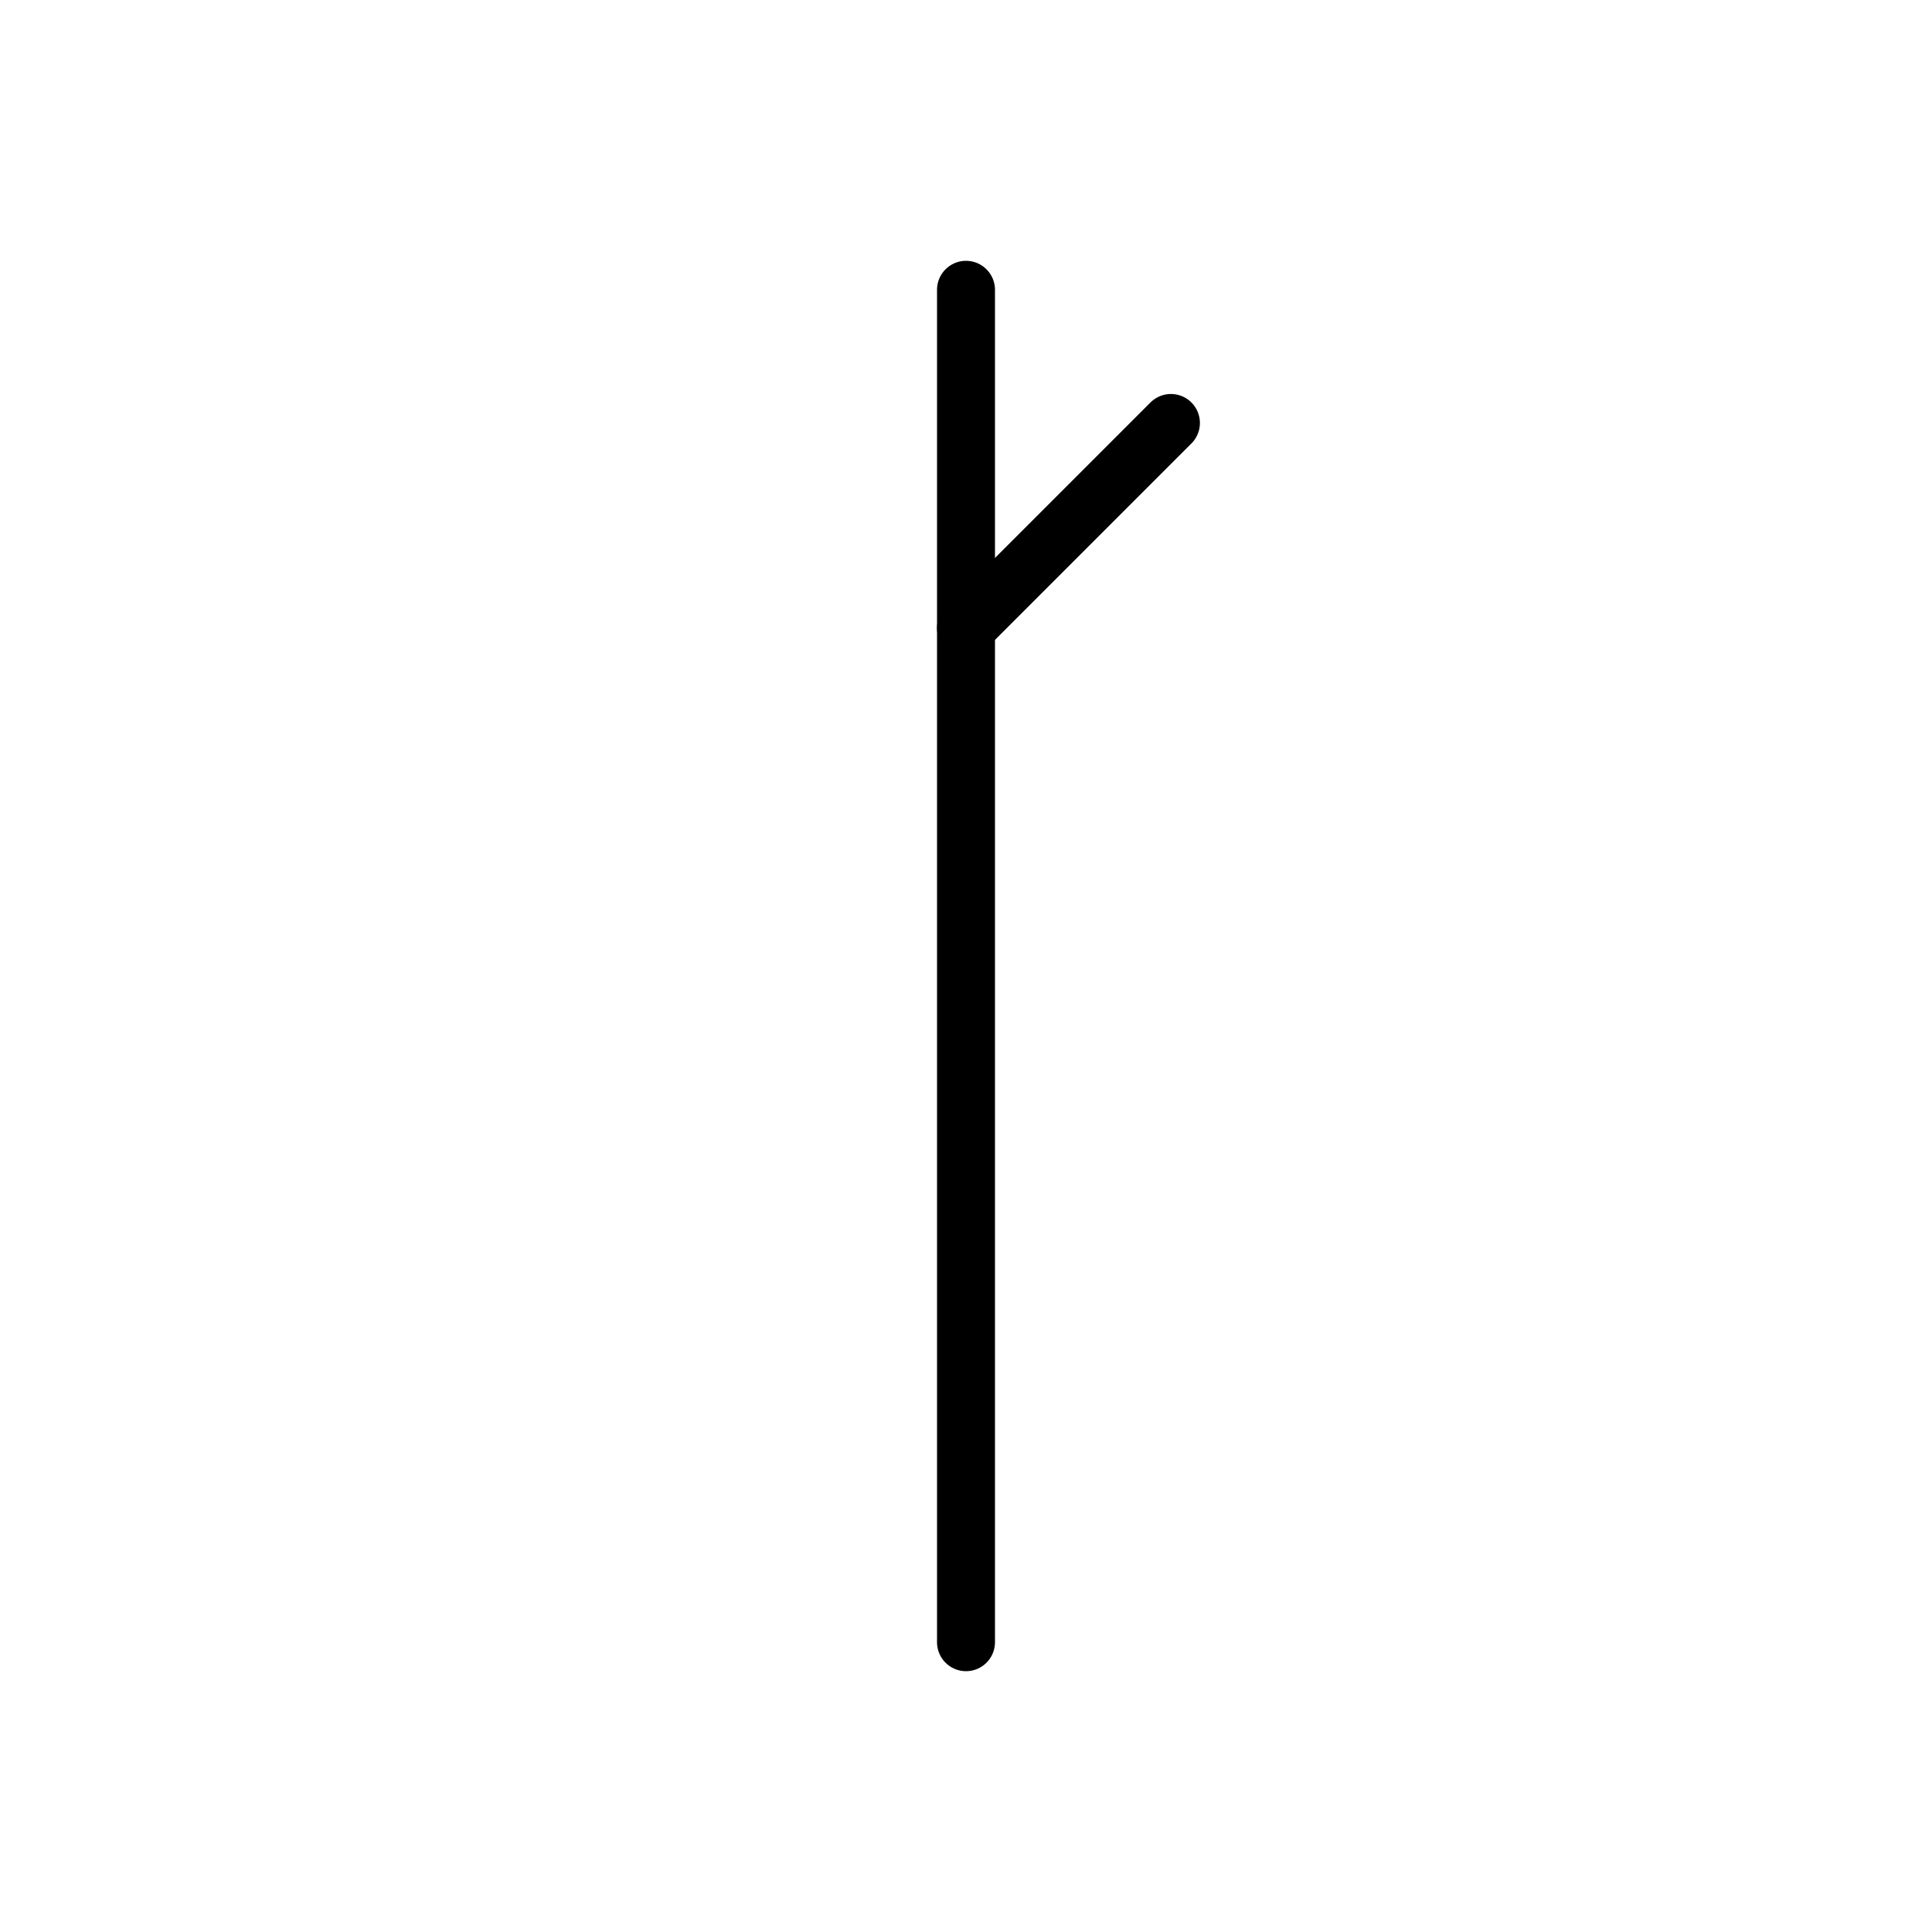
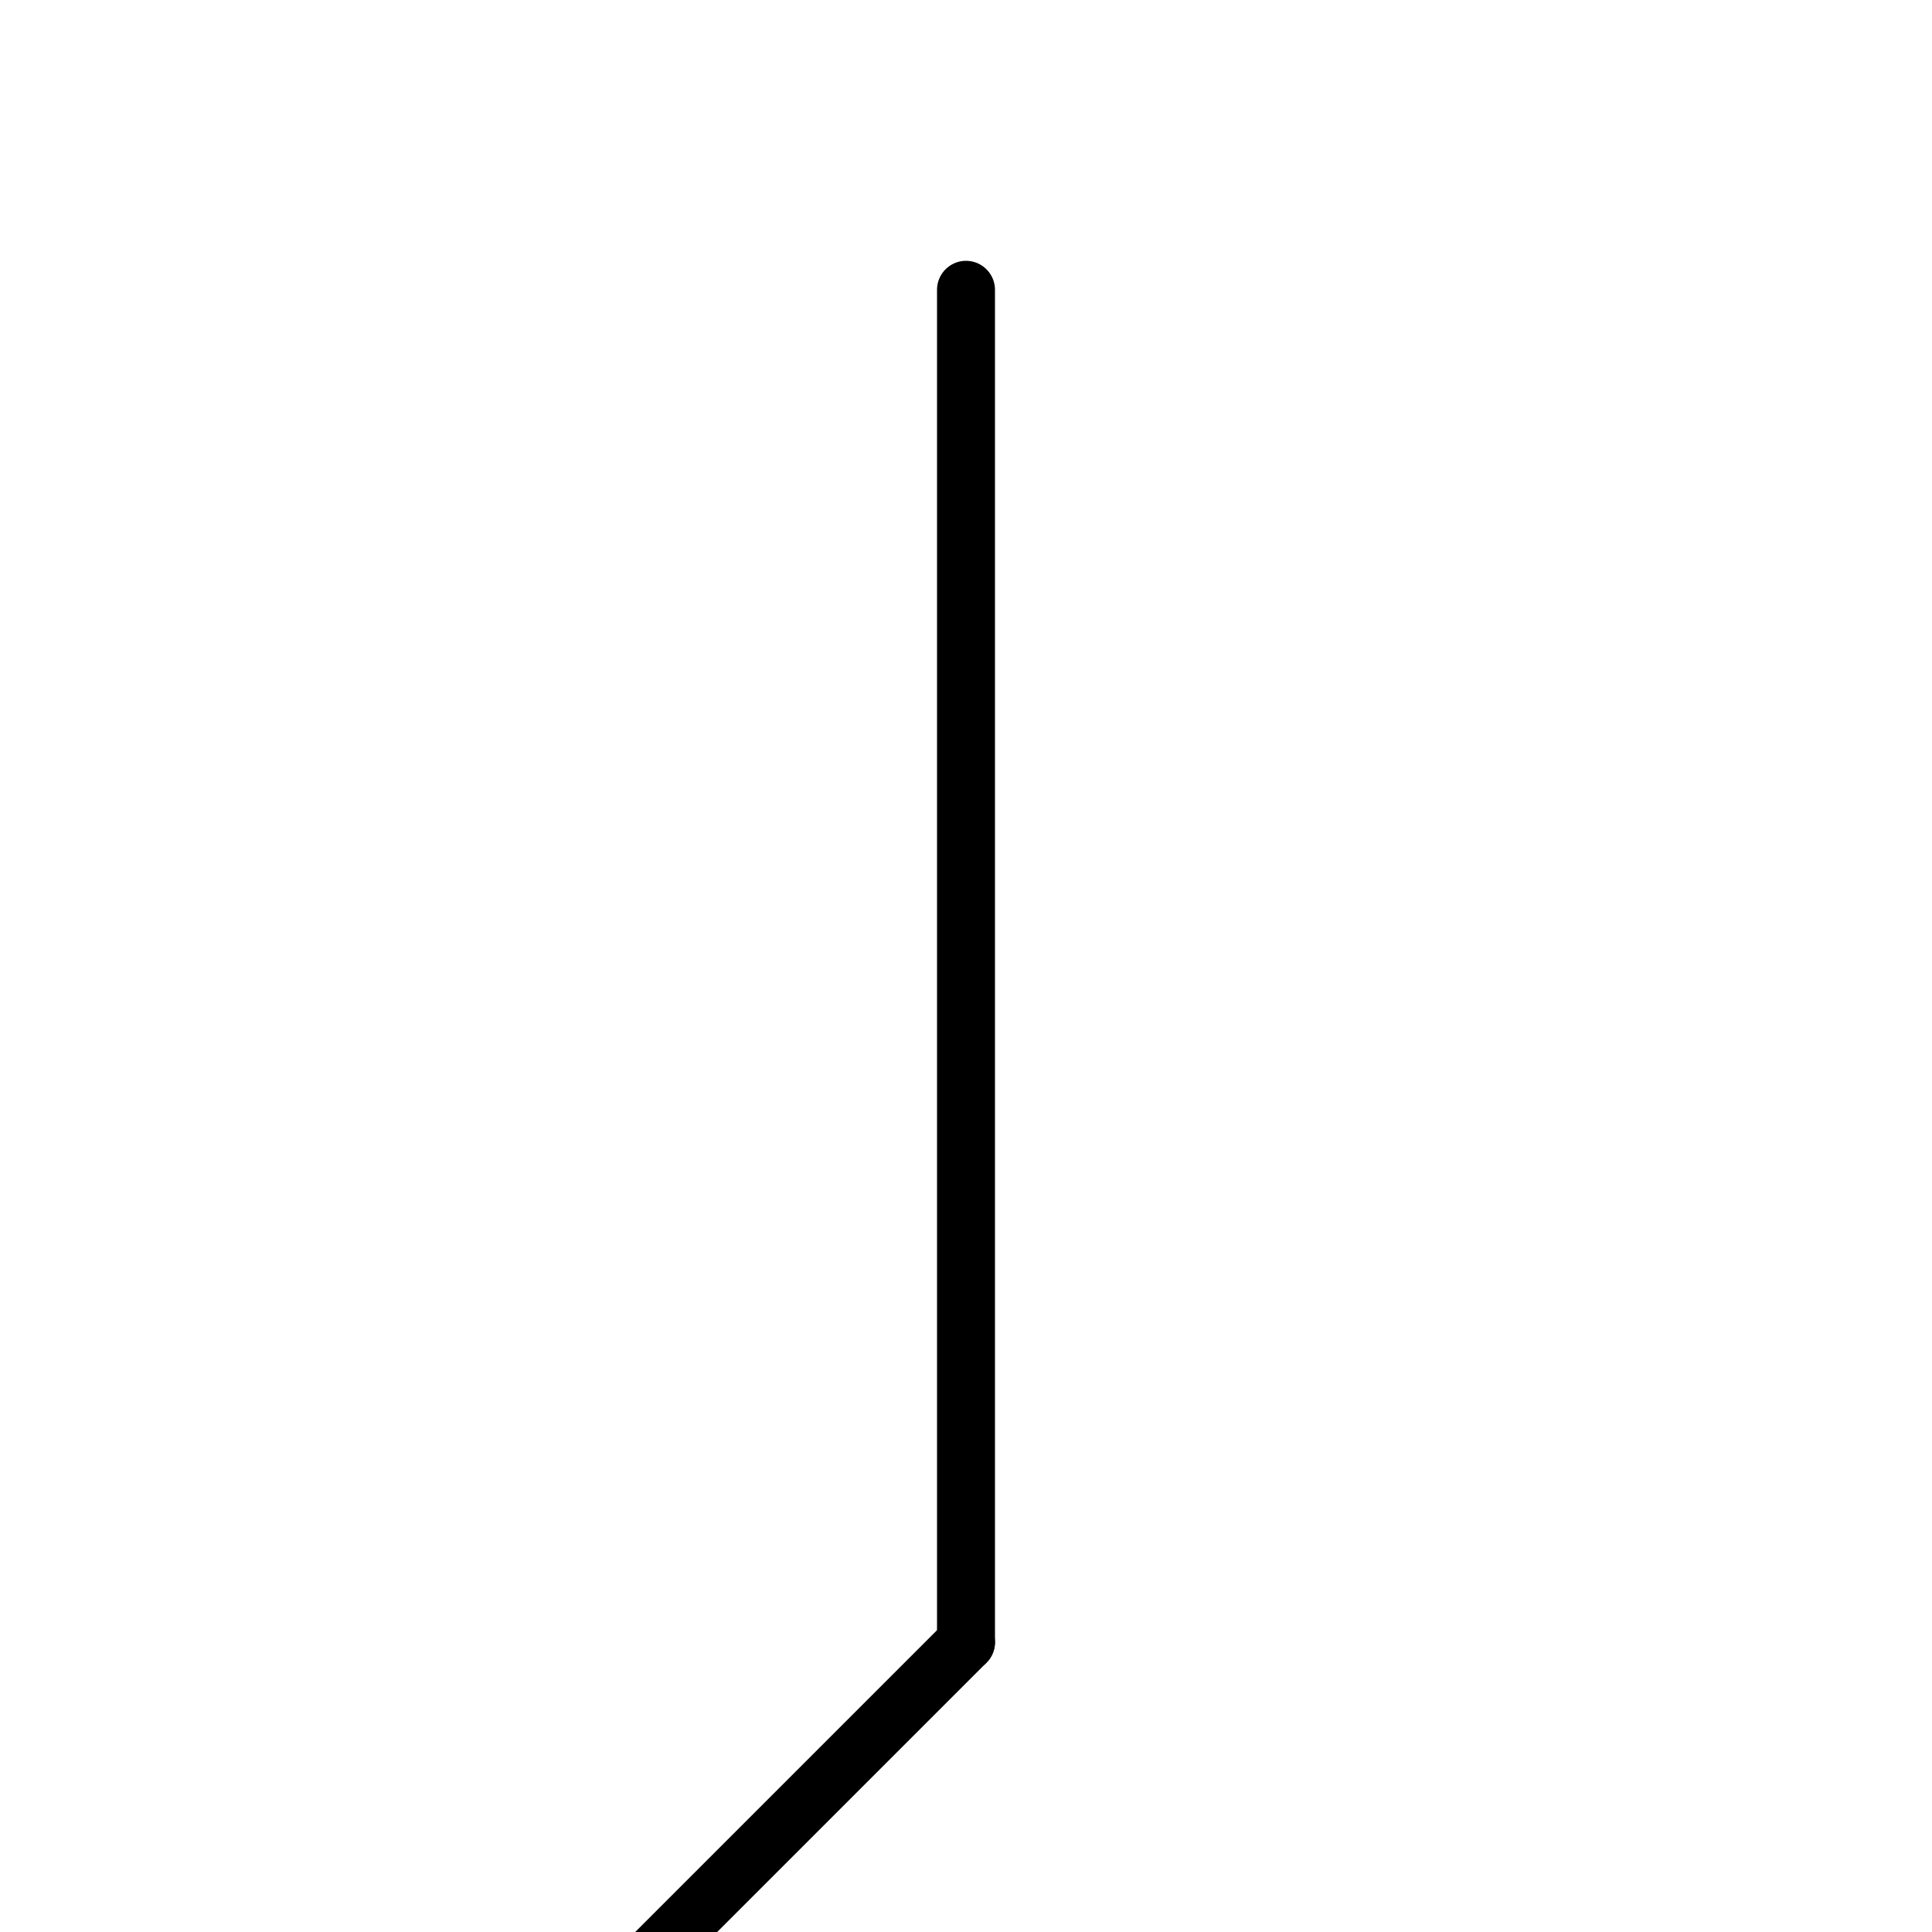
<svg xmlns="http://www.w3.org/2000/svg" viewBox="0 0 100 100" width="100" height="100">
  <line x1="50.0" y1="15" x2="50.0" y2="85" stroke="black" stroke-width="3" stroke-linecap="round" />
-   <line x1="50.0" y1="32.5" x2="60.607" y2="21.893" stroke="black" stroke-width="3" stroke-linecap="round" />
+   <line x1="50.0" y1="85" x2="25.0" y2="110" stroke="black" stroke-width="3" stroke-linecap="round" />
</svg>
